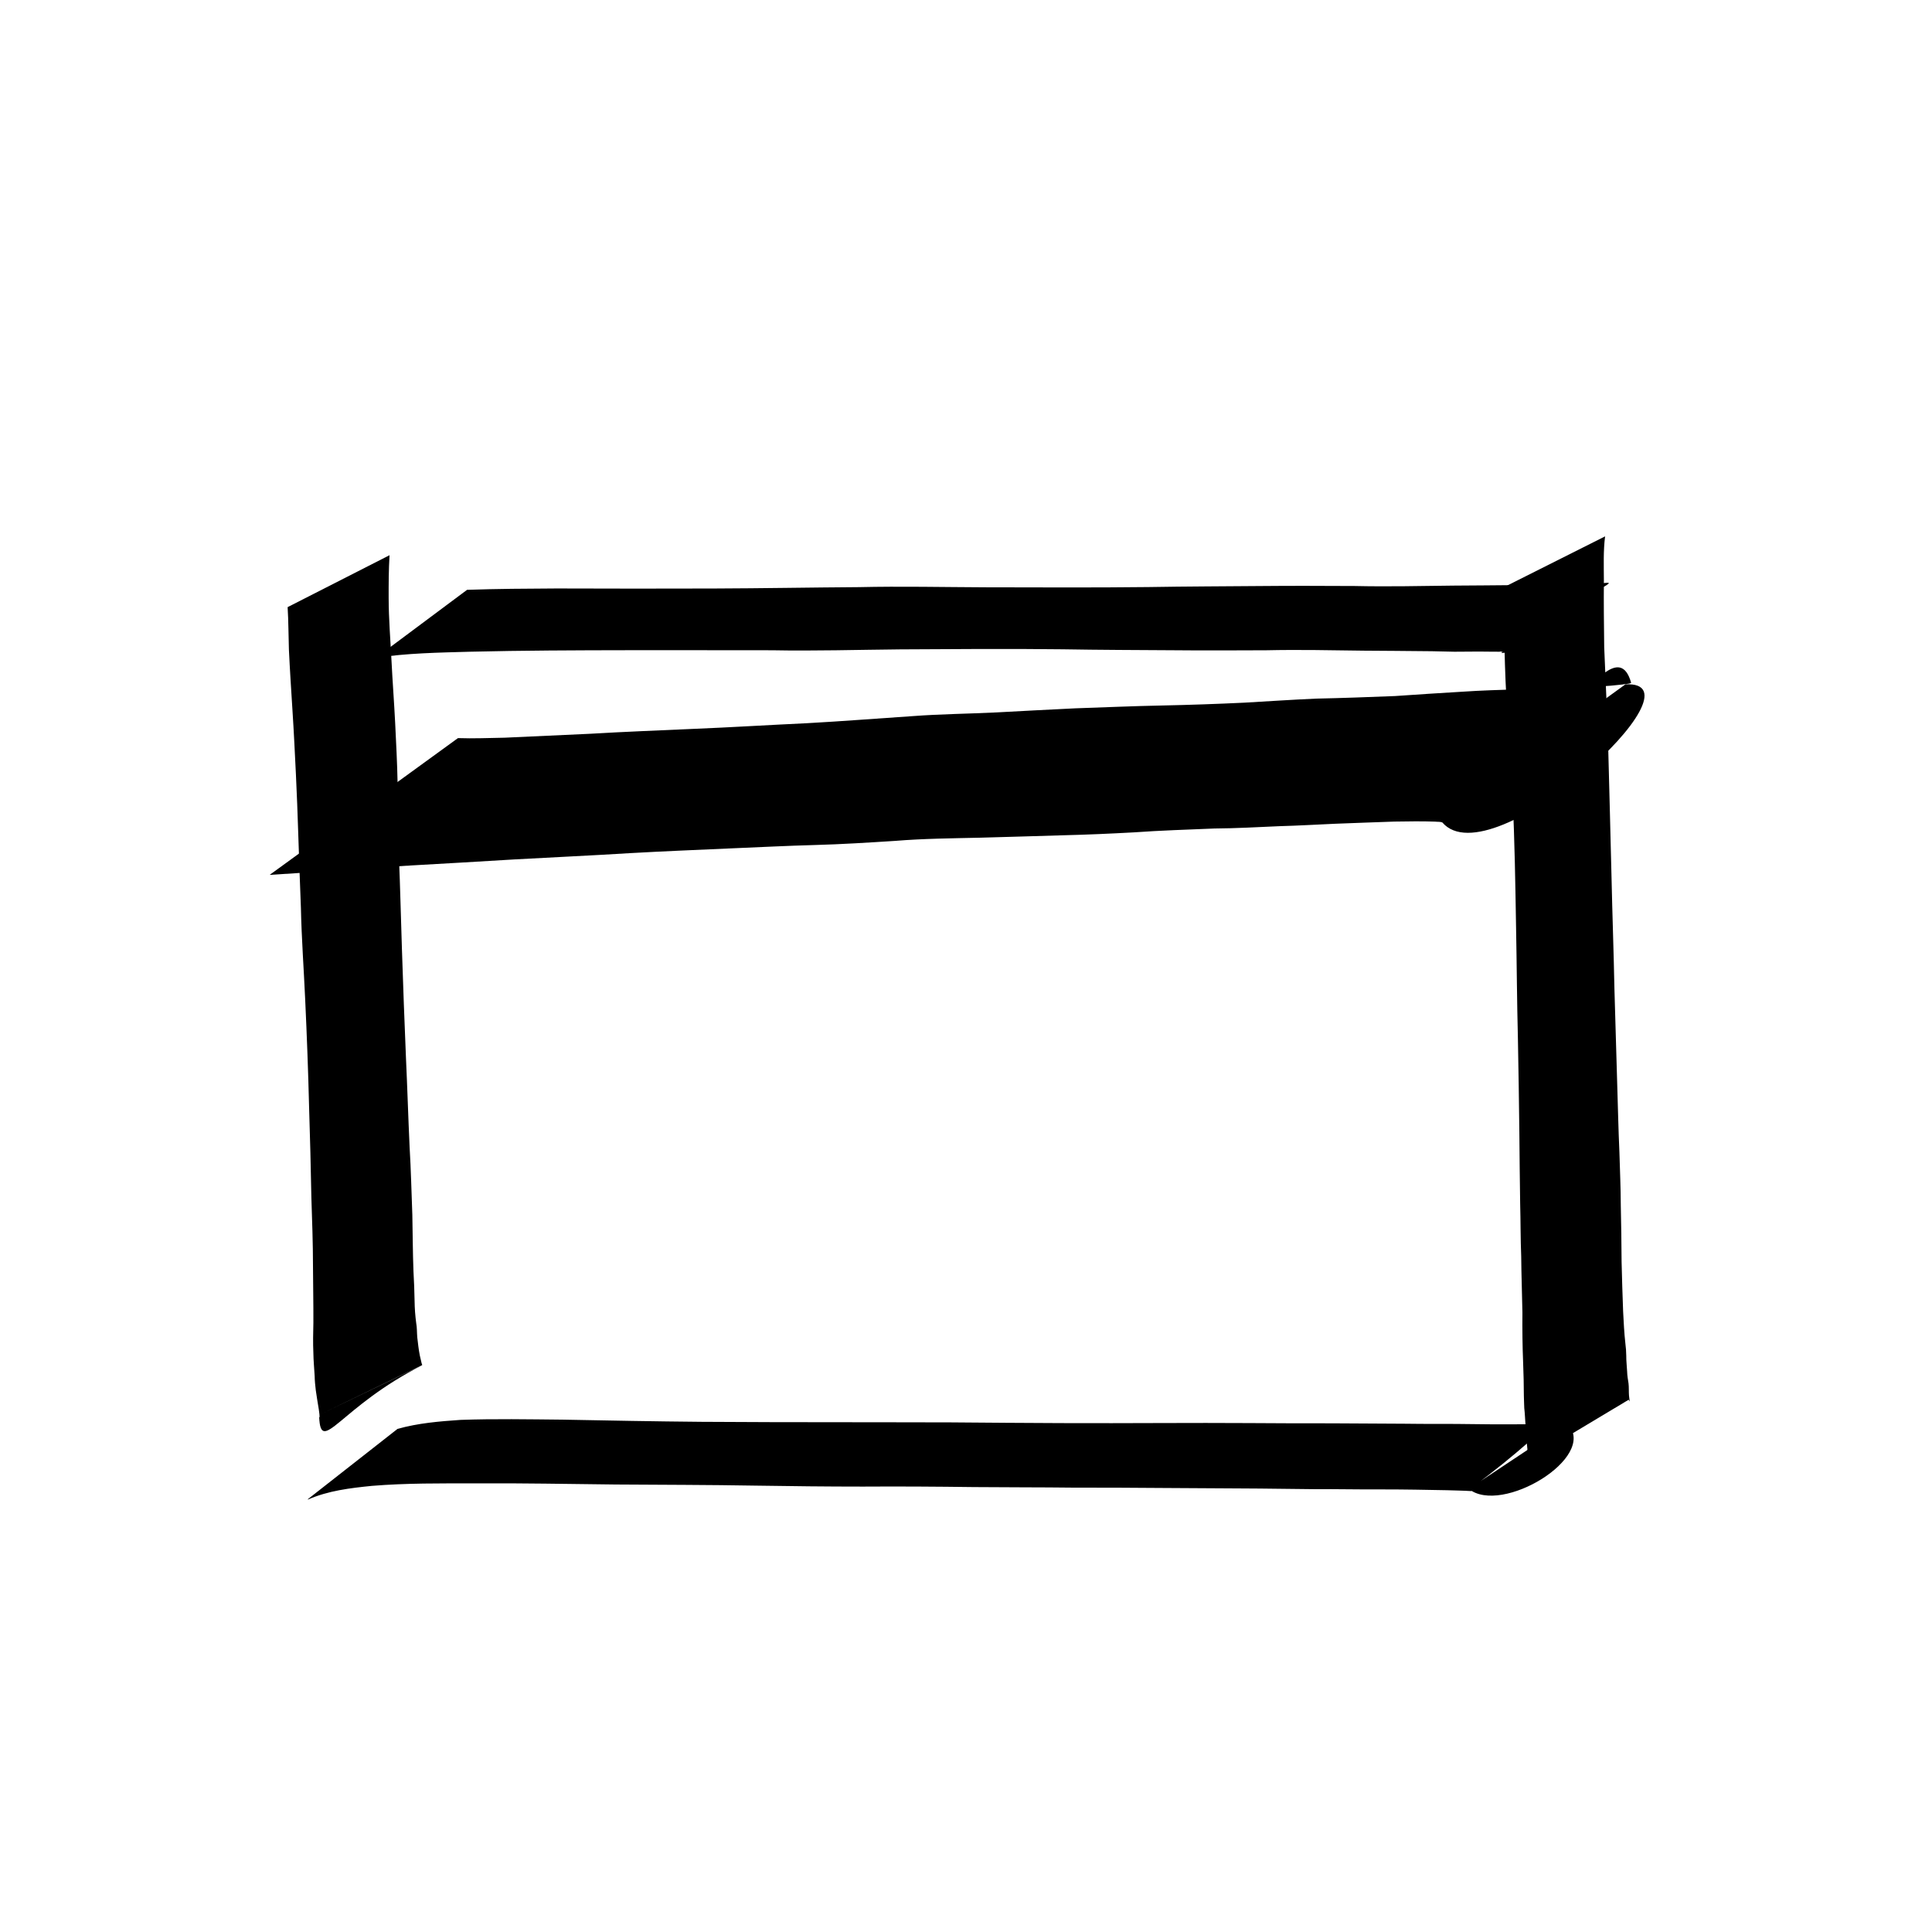
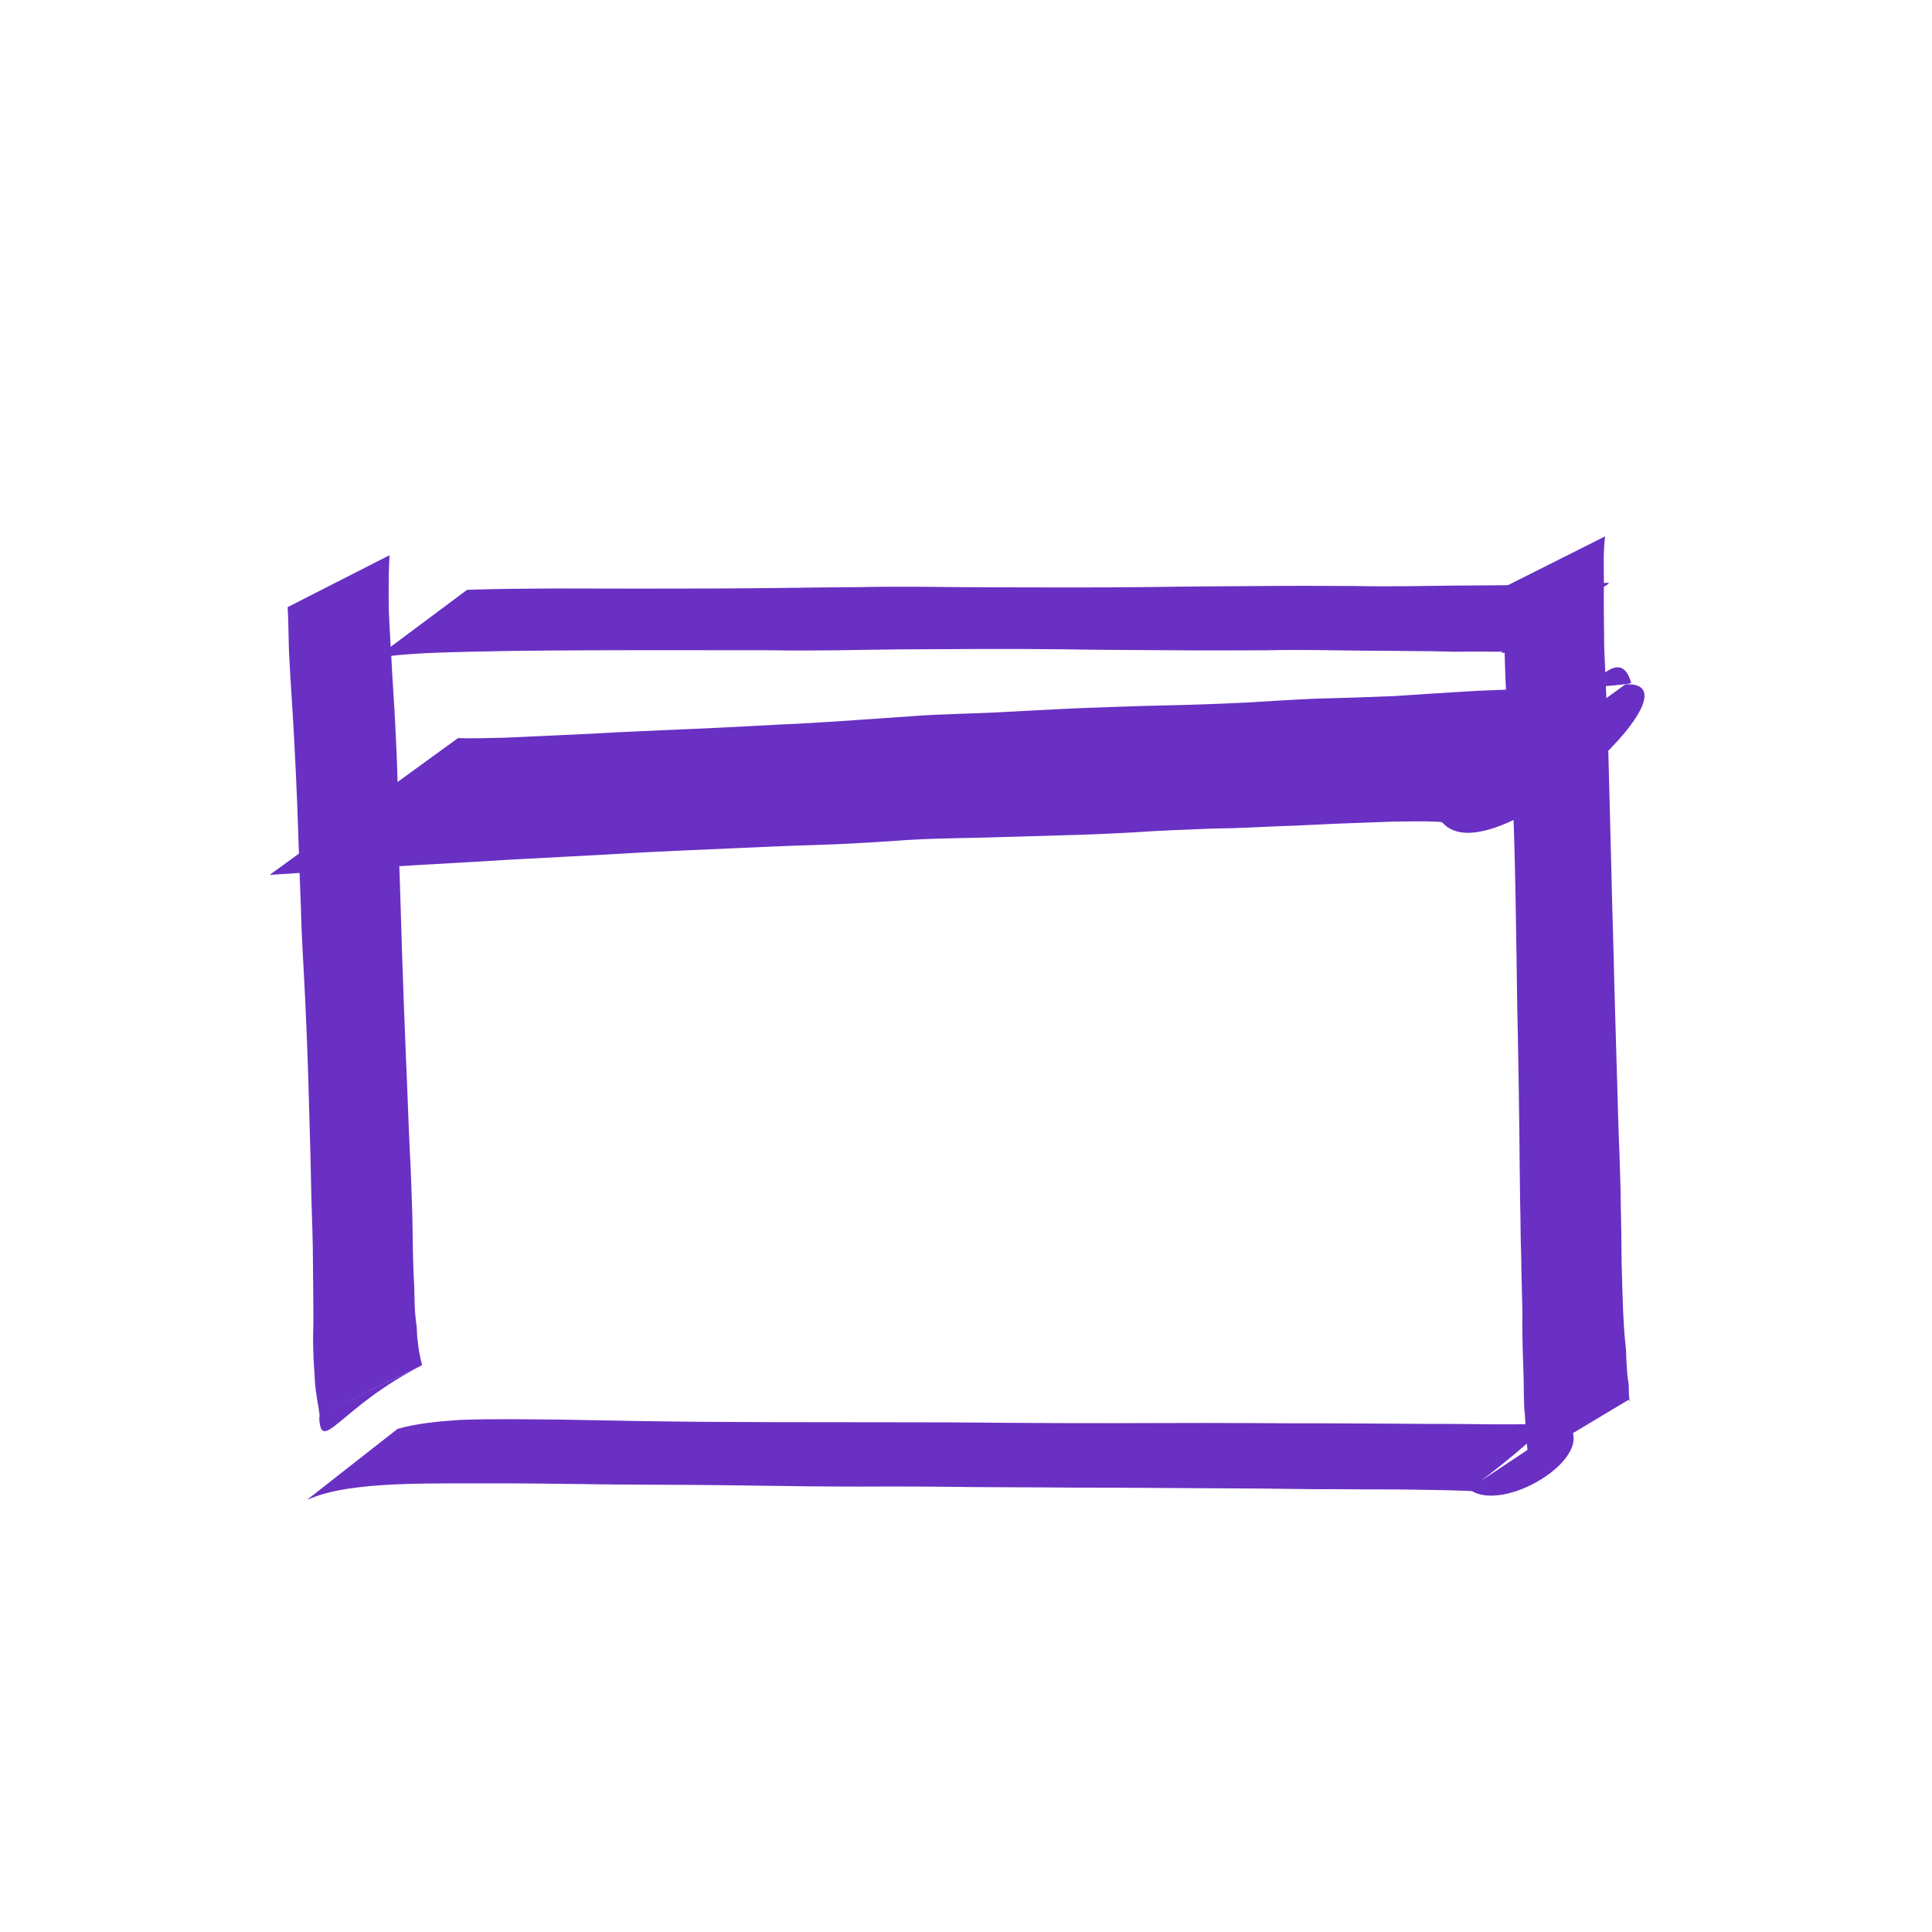
<svg xmlns="http://www.w3.org/2000/svg" id="svg62" version="1.1" width="24" viewBox="0 0 24 24" height="24">
  <defs id="defs66" />
  <path id="path58" fill="none" d="M0 0h24v24H0z" />
  <g id="layer5">
-     <path d="m 3.573,7.543 c 0.011,0.176 0.01,0.352 0.016,0.528 0.012,0.256 0.029,0.511 0.045,0.767 0.017,0.26 0.029,0.521 0.042,0.782 0.012,0.246 0.021,0.492 0.029,0.738 0.01,0.307 0.021,0.613 0.033,0.92 0.008,0.379 0.036,0.757 0.053,1.135 0.021,0.451 0.038,0.902 0.049,1.353 0.012,0.37 0.021,0.74 0.028,1.11 0.009,0.283 0.02,0.567 0.02,0.85 0.001,0.234 0.006,0.468 0.005,0.702 -0.003,0.127 -0.006,0.253 -1.606e-4,0.38 0.001,0.096 0.011,0.191 0.016,0.286 0.001,0.059 0.007,0.118 0.014,0.176 0.01,0.079 0.025,0.157 0.037,0.235 0.004,0.032 0.01,0.064 0.01,0.097 -1.637e-4,0.017 -0.015,-0.022 -0.005,-3.18e-4 0.021,0.484 0.256,-0.125 1.286,-0.645 0,0 -1.287,0.62 -1.287,0.62 v 0 c 0.427,-0.206 0.853,-0.413 1.28,-0.619 6e-6,-6.1e-5 1.16e-4,-0.004 3.568e-4,-0.004 -0.002,-0.007 -0.005,-0.013 -0.007,-0.02 -0.008,-0.032 -0.015,-0.063 -0.022,-0.095 -0.015,-0.075 -0.023,-0.151 -0.032,-0.228 -0.005,-0.058 -0.002,-0.118 -0.013,-0.175 -0.012,-0.091 -0.019,-0.182 -0.02,-0.274 -0.002,-0.124 -0.007,-0.247 -0.014,-0.371 -0.009,-0.233 -0.009,-0.465 -0.014,-0.698 -0.011,-0.282 -0.017,-0.564 -0.034,-0.846 -0.017,-0.367 -0.028,-0.735 -0.045,-1.102 C 5.025,12.696 5.007,12.245 4.993,11.794 4.98,11.413 4.972,11.032 4.956,10.652 4.948,10.343 4.944,10.034 4.939,9.725 4.934,9.477 4.921,9.23 4.909,8.983 4.896,8.723 4.876,8.463 4.863,8.202 4.85,7.947 4.829,7.692 4.828,7.436 c -3.889e-4,-0.18 1.01e-4,-0.359 0.011,-0.539 0,0 -1.266,0.645 -1.266,0.645 z" id="path1176" style="fill:#000000;fill-opacity:1;fill-rule:nonzero;stroke:none" />
-     <path d="m 18.673,7.302 c 0.007,0.181 0.007,0.362 0.011,0.543 0.007,0.274 0.013,0.549 0.029,0.823 0.023,0.415 0.053,0.83 0.077,1.244 0.026,0.533 0.034,1.066 0.043,1.599 0.009,0.463 0.011,0.927 0.023,1.39 0.007,0.39 0.014,0.781 0.018,1.171 0.002,0.293 0.006,0.585 0.01,0.878 0.006,0.22 0.004,0.439 0.013,0.659 0.002,0.232 0.011,0.464 0.015,0.696 -0.002,0.209 5.48e-4,0.418 0.009,0.627 0.005,0.137 0.009,0.274 0.009,0.41 5.55e-4,0.05 0.004,0.1 0.005,0.15 0.008,0.068 0.01,0.136 0.015,0.203 5.94e-4,0.05 0.012,0.1 0.013,0.15 -0.002,0.05 0.006,0.099 0.01,0.148 0.003,0.034 0.001,0.07 0.013,0.103 0.008,0.017 0.003,0.007 0.016,0.029 0,0 1.23,-0.737 1.23,-0.737 v 0 c 0.011,0.019 0.006,0.011 0.013,0.023 -0.002,-0.021 -0.006,-0.051 -0.009,-0.074 -0.004,-0.051 2e-4,-0.102 -0.006,-0.153 -0.007,-0.047 -0.016,-0.095 -0.017,-0.143 -0.003,-0.067 -0.012,-0.134 -0.011,-0.201 -0.001,-0.051 -0.004,-0.101 -0.011,-0.151 -0.015,-0.132 -0.021,-0.265 -0.028,-0.398 -0.007,-0.206 -0.015,-0.412 -0.019,-0.618 -0.002,-0.233 -0.004,-0.466 -0.01,-0.699 -5.01e-4,-0.22 -0.011,-0.439 -0.017,-0.659 -0.013,-0.289 -0.019,-0.578 -0.028,-0.868 -0.012,-0.388 -0.022,-0.776 -0.034,-1.164 -0.009,-0.461 -0.026,-0.922 -0.036,-1.383 -0.014,-0.534 -0.026,-1.069 -0.041,-1.603 -0.012,-0.419 -0.033,-0.838 -0.05,-1.257 -0.003,-0.277 -0.007,-0.555 -0.004,-0.832 -6.94e-4,-0.182 -0.008,-0.364 0.015,-0.545 0,0 -1.268,0.637 -1.268,0.637 z" id="path1178" style="fill:#000000;fill-opacity:1;fill-rule:nonzero;stroke:none" />
-     <path d="m 3.825,18.628 c 0.251,-0.11 0.525,-0.143 0.795,-0.17 0.427,-0.035 0.856,-0.031 1.285,-0.031 0.58,-0.004 1.161,0.008 1.741,0.014 0.58,0.004 1.159,0.004 1.739,0.014 0.444,0.007 0.888,0.012 1.333,0.012 0.459,-0.003 0.919,9e-5 1.378,0.006 0.414,0.004 0.828,0.002 1.242,0.007 0.36,2.53e-4 0.72,5.1e-5 1.08,0.004 0.338,0.002 0.676,0.004 1.014,0.006 0.299,7.87e-4 0.597,0.007 0.896,0.009 0.287,-0.002 0.575,0.005 0.862,0.003 0.261,-1.37e-4 0.522,0.005 0.783,0.01 0.101,0.004 0.202,0.004 0.303,0.011 -0.008,-0.01 0.045,0.014 0.039,0.003 -0.009,-0.016 -0.045,-0.034 -0.031,-0.045 1.175,-0.872 1.256,-1.24 1.149,-0.774 0,0 -1.187,0.789 -1.187,0.789 v 0 c 0.408,0.329 1.598,-0.392 1.234,-0.801 -0.009,-0.01 -0.04,0.004 -0.049,-0.004 -0.11,-0.004 -0.22,-0.003 -0.331,0.001 -0.265,0.002 -0.531,0.003 -0.796,-9.89e-4 -0.287,-0.005 -0.573,-5.06e-4 -0.86,-0.005 -0.301,-0.001 -0.603,-0.003 -0.904,-0.005 -0.339,7.3e-5 -0.678,-5.4e-5 -1.017,-0.003 -0.362,-0.002 -0.723,-0.002 -1.085,-5.37e-4 -0.418,0.002 -0.835,0.002 -1.253,9.01e-4 -0.459,-0.001 -0.917,-0.006 -1.376,-0.009 -0.449,-0.002 -0.897,-5e-4 -1.346,-0.002 -0.584,0.001 -1.167,-0.002 -1.751,-0.005 -0.575,-0.005 -1.149,-0.016 -1.723,-0.027 -0.423,-0.004 -0.846,-0.012 -1.268,0.003 -0.263,0.018 -0.528,0.04 -0.783,0.112 0,0 -1.115,0.874 -1.115,0.874 z" id="path1180" style="fill:#000000;fill-opacity:1;fill-rule:nonzero;stroke:none" />
-     <path d="m 4.668,8.172 c 0.386,-0.059 0.777,-0.065 1.167,-0.076 0.659,-0.016 1.318,-0.018 1.978,-0.019 0.593,-0.001 1.185,0.001 1.778,8.083e-4 0.529,0.01 1.058,-0.006 1.588,-0.011 0.674,-0.004 1.348,-0.009 2.022,-0.001 0.464,0.008 0.929,0.009 1.394,0.012 0.379,0.004 0.757,0.001 1.136,5.96e-5 0.404,-0.009 0.809,1.011e-4 1.213,0.005 0.251,-1.445e-4 0.501,0.005 0.752,0.006 0.124,-3.12e-4 0.247,0.006 0.371,0.007 0.102,1.677e-4 0.203,-0.002 0.305,-0.002 0.086,0.002 0.172,6.224e-4 0.258,0.002 0.006,-0.009 0.051,0.011 0.057,7.72e-4 0.002,-0.003 -0.007,-0.007 -0.004,-0.009 1.126,-0.834 1.604,-0.9 1.105,-0.825 0,0 -1.14,0.85 -1.14,0.85 v 0 c 0.51,-0.048 0.058,-3.144e-4 1.214,-0.839 0.025,-0.018 -0.096,-0.016 -0.082,-0.012 -0.088,0.002 -0.176,5.905e-4 -0.265,0.002 -0.1,2.897e-4 -0.201,-0.002 -0.301,-0.002 -0.13,6.31e-4 -0.26,0.007 -0.391,0.007 -0.256,0.001 -0.512,0.006 -0.768,0.006 -0.409,0.005 -0.817,0.014 -1.226,0.005 -0.379,-0.001 -0.757,-0.004 -1.136,6.3e-6 -0.476,0.004 -0.952,0.005 -1.428,0.013 -0.675,0.008 -1.35,0.004 -2.025,0.003 -0.524,-0.002 -1.047,-0.014 -1.571,-0.002 -0.601,0.004 -1.201,0.015 -1.802,0.017 -0.651,0.002 -1.302,0.002 -1.954,-5.185e-4 -0.37,0.002 -0.741,0.004 -1.111,0.017 0,0 -1.133,0.845 -1.133,0.845 z" id="path1186" style="fill:#000000;fill-opacity:1;fill-rule:nonzero;stroke:none" />
-     <path d="m 3.349,10.868 c 0.22,-0.015 0.439,-0.026 0.658,-0.045 0.366,-0.026 0.733,-0.05 1.099,-0.072 0.428,-0.023 0.856,-0.05 1.284,-0.075 0.478,-0.027 0.957,-0.048 1.435,-0.078 0.425,-0.024 0.85,-0.041 1.275,-0.06 0.341,-0.014 0.682,-0.032 1.024,-0.041 0.331,-0.009 0.661,-0.03 0.992,-0.051 0.354,-0.029 0.709,-0.032 1.064,-0.04 0.343,-0.009 0.687,-0.02 1.03,-0.03 0.291,-0.007 0.583,-0.02 0.874,-0.036 0.333,-0.024 0.667,-0.034 1.001,-0.048 0.27,-0.002 0.54,-0.017 0.81,-0.029 0.23,-0.006 0.46,-0.02 0.689,-0.03 0.245,-0.009 0.491,-0.019 0.736,-0.027 0.17,-0.002 0.339,-0.006 0.509,6.37e-4 0.029,0.004 0.061,-0.001 0.088,0.01 0.612,0.714 3.32,-1.775 2.274,-1.715 0,0 -2.338,1.693 -2.338,1.693 v 0 c 0.986,0.113 2.147,-2.645 2.41,-1.712 -0.034,0.017 -0.077,0.013 -0.113,0.021 -0.184,0.022 -0.368,0.03 -0.553,0.037 -0.245,0.008 -0.49,0.013 -0.735,0.022 -0.232,0.008 -0.463,0.014 -0.695,0.03 -0.279,0.016 -0.559,0.035 -0.838,0.054 -0.328,0.013 -0.655,0.025 -0.983,0.032 -0.295,0.013 -0.59,0.033 -0.886,0.05 C 15.118,8.745 14.776,8.757 14.433,8.764 14.074,8.771 13.716,8.787 13.359,8.799 13.031,8.815 12.703,8.832 12.375,8.85 12.028,8.867 11.682,8.87 11.336,8.896 10.898,8.925 10.461,8.96 10.023,8.984 9.548,9.006 9.073,9.036 8.598,9.055 8.177,9.074 7.755,9.09 7.334,9.115 6.979,9.132 6.623,9.147 6.268,9.164 c -0.193,0.003 -0.386,0.012 -0.579,0.005 0,0 -2.339,1.699 -2.339,1.699 z" id="path1194" style="fill:#000000;fill-opacity:1;fill-rule:nonzero;stroke:none" />
+     <path d="m 3.573,7.543 c 0.011,0.176 0.01,0.352 0.016,0.528 0.012,0.256 0.029,0.511 0.045,0.767 0.017,0.26 0.029,0.521 0.042,0.782 0.012,0.246 0.021,0.492 0.029,0.738 0.01,0.307 0.021,0.613 0.033,0.92 0.008,0.379 0.036,0.757 0.053,1.135 0.021,0.451 0.038,0.902 0.049,1.353 0.012,0.37 0.021,0.74 0.028,1.11 0.009,0.283 0.02,0.567 0.02,0.85 0.001,0.234 0.006,0.468 0.005,0.702 -0.003,0.127 -0.006,0.253 -1.606e-4,0.38 0.001,0.096 0.011,0.191 0.016,0.286 0.001,0.059 0.007,0.118 0.014,0.176 0.01,0.079 0.025,0.157 0.037,0.235 0.004,0.032 0.01,0.064 0.01,0.097 -1.637e-4,0.017 -0.015,-0.022 -0.005,-3.18e-4 0.021,0.484 0.256,-0.125 1.286,-0.645 0,0 -1.287,0.62 -1.287,0.62 v 0 c 0.427,-0.206 0.853,-0.413 1.28,-0.619 6e-6,-6.1e-5 1.16e-4,-0.004 3.568e-4,-0.004 -0.002,-0.007 -0.005,-0.013 -0.007,-0.02 -0.008,-0.032 -0.015,-0.063 -0.022,-0.095 -0.015,-0.075 -0.023,-0.151 -0.032,-0.228 -0.005,-0.058 -0.002,-0.118 -0.013,-0.175 -0.012,-0.091 -0.019,-0.182 -0.02,-0.274 -0.002,-0.124 -0.007,-0.247 -0.014,-0.371 -0.009,-0.233 -0.009,-0.465 -0.014,-0.698 -0.011,-0.282 -0.017,-0.564 -0.034,-0.846 -0.017,-0.367 -0.028,-0.735 -0.045,-1.102 C 5.025,12.696 5.007,12.245 4.993,11.794 4.98,11.413 4.972,11.032 4.956,10.652 4.948,10.343 4.944,10.034 4.939,9.725 4.934,9.477 4.921,9.23 4.909,8.983 4.896,8.723 4.876,8.463 4.863,8.202 4.85,7.947 4.829,7.692 4.828,7.436 c -3.889e-4,-0.18 1.01e-4,-0.359 0.011,-0.539 0,0 -1.266,0.645 -1.266,0.645 z" id="path1176" style="fill:#6930c3;fill-opacity:1;fill-rule:nonzero;stroke:none" />
+     <path d="m 18.673,7.302 c 0.007,0.181 0.007,0.362 0.011,0.543 0.007,0.274 0.013,0.549 0.029,0.823 0.023,0.415 0.053,0.83 0.077,1.244 0.026,0.533 0.034,1.066 0.043,1.599 0.009,0.463 0.011,0.927 0.023,1.39 0.007,0.39 0.014,0.781 0.018,1.171 0.002,0.293 0.006,0.585 0.01,0.878 0.006,0.22 0.004,0.439 0.013,0.659 0.002,0.232 0.011,0.464 0.015,0.696 -0.002,0.209 5.48e-4,0.418 0.009,0.627 0.005,0.137 0.009,0.274 0.009,0.41 5.55e-4,0.05 0.004,0.1 0.005,0.15 0.008,0.068 0.01,0.136 0.015,0.203 5.94e-4,0.05 0.012,0.1 0.013,0.15 -0.002,0.05 0.006,0.099 0.01,0.148 0.003,0.034 0.001,0.07 0.013,0.103 0.008,0.017 0.003,0.007 0.016,0.029 0,0 1.23,-0.737 1.23,-0.737 v 0 c 0.011,0.019 0.006,0.011 0.013,0.023 -0.002,-0.021 -0.006,-0.051 -0.009,-0.074 -0.004,-0.051 2e-4,-0.102 -0.006,-0.153 -0.007,-0.047 -0.016,-0.095 -0.017,-0.143 -0.003,-0.067 -0.012,-0.134 -0.011,-0.201 -0.001,-0.051 -0.004,-0.101 -0.011,-0.151 -0.015,-0.132 -0.021,-0.265 -0.028,-0.398 -0.007,-0.206 -0.015,-0.412 -0.019,-0.618 -0.002,-0.233 -0.004,-0.466 -0.01,-0.699 -5.01e-4,-0.22 -0.011,-0.439 -0.017,-0.659 -0.013,-0.289 -0.019,-0.578 -0.028,-0.868 -0.012,-0.388 -0.022,-0.776 -0.034,-1.164 -0.009,-0.461 -0.026,-0.922 -0.036,-1.383 -0.014,-0.534 -0.026,-1.069 -0.041,-1.603 -0.012,-0.419 -0.033,-0.838 -0.05,-1.257 -0.003,-0.277 -0.007,-0.555 -0.004,-0.832 -6.94e-4,-0.182 -0.008,-0.364 0.015,-0.545 0,0 -1.268,0.637 -1.268,0.637 z" id="path1178" style="fill:#6930c3;fill-opacity:1;fill-rule:nonzero;stroke:none" />
+     <path d="m 3.825,18.628 c 0.251,-0.11 0.525,-0.143 0.795,-0.17 0.427,-0.035 0.856,-0.031 1.285,-0.031 0.58,-0.004 1.161,0.008 1.741,0.014 0.58,0.004 1.159,0.004 1.739,0.014 0.444,0.007 0.888,0.012 1.333,0.012 0.459,-0.003 0.919,9e-5 1.378,0.006 0.414,0.004 0.828,0.002 1.242,0.007 0.36,2.53e-4 0.72,5.1e-5 1.08,0.004 0.338,0.002 0.676,0.004 1.014,0.006 0.299,7.87e-4 0.597,0.007 0.896,0.009 0.287,-0.002 0.575,0.005 0.862,0.003 0.261,-1.37e-4 0.522,0.005 0.783,0.01 0.101,0.004 0.202,0.004 0.303,0.011 -0.008,-0.01 0.045,0.014 0.039,0.003 -0.009,-0.016 -0.045,-0.034 -0.031,-0.045 1.175,-0.872 1.256,-1.24 1.149,-0.774 0,0 -1.187,0.789 -1.187,0.789 v 0 c 0.408,0.329 1.598,-0.392 1.234,-0.801 -0.009,-0.01 -0.04,0.004 -0.049,-0.004 -0.11,-0.004 -0.22,-0.003 -0.331,0.001 -0.265,0.002 -0.531,0.003 -0.796,-9.89e-4 -0.287,-0.005 -0.573,-5.06e-4 -0.86,-0.005 -0.301,-0.001 -0.603,-0.003 -0.904,-0.005 -0.339,7.3e-5 -0.678,-5.4e-5 -1.017,-0.003 -0.362,-0.002 -0.723,-0.002 -1.085,-5.37e-4 -0.418,0.002 -0.835,0.002 -1.253,9.01e-4 -0.459,-0.001 -0.917,-0.006 -1.376,-0.009 -0.449,-0.002 -0.897,-5e-4 -1.346,-0.002 -0.584,0.001 -1.167,-0.002 -1.751,-0.005 -0.575,-0.005 -1.149,-0.016 -1.723,-0.027 -0.423,-0.004 -0.846,-0.012 -1.268,0.003 -0.263,0.018 -0.528,0.04 -0.783,0.112 0,0 -1.115,0.874 -1.115,0.874 z" id="path1180" style="fill:#6930c3;fill-opacity:1;fill-rule:nonzero;stroke:none" />
+     <path d="m 4.668,8.172 c 0.386,-0.059 0.777,-0.065 1.167,-0.076 0.659,-0.016 1.318,-0.018 1.978,-0.019 0.593,-0.001 1.185,0.001 1.778,8.083e-4 0.529,0.01 1.058,-0.006 1.588,-0.011 0.674,-0.004 1.348,-0.009 2.022,-0.001 0.464,0.008 0.929,0.009 1.394,0.012 0.379,0.004 0.757,0.001 1.136,5.96e-5 0.404,-0.009 0.809,1.011e-4 1.213,0.005 0.251,-1.445e-4 0.501,0.005 0.752,0.006 0.124,-3.12e-4 0.247,0.006 0.371,0.007 0.102,1.677e-4 0.203,-0.002 0.305,-0.002 0.086,0.002 0.172,6.224e-4 0.258,0.002 0.006,-0.009 0.051,0.011 0.057,7.72e-4 0.002,-0.003 -0.007,-0.007 -0.004,-0.009 1.126,-0.834 1.604,-0.9 1.105,-0.825 0,0 -1.14,0.85 -1.14,0.85 v 0 c 0.51,-0.048 0.058,-3.144e-4 1.214,-0.839 0.025,-0.018 -0.096,-0.016 -0.082,-0.012 -0.088,0.002 -0.176,5.905e-4 -0.265,0.002 -0.1,2.897e-4 -0.201,-0.002 -0.301,-0.002 -0.13,6.31e-4 -0.26,0.007 -0.391,0.007 -0.256,0.001 -0.512,0.006 -0.768,0.006 -0.409,0.005 -0.817,0.014 -1.226,0.005 -0.379,-0.001 -0.757,-0.004 -1.136,6.3e-6 -0.476,0.004 -0.952,0.005 -1.428,0.013 -0.675,0.008 -1.35,0.004 -2.025,0.003 -0.524,-0.002 -1.047,-0.014 -1.571,-0.002 -0.601,0.004 -1.201,0.015 -1.802,0.017 -0.651,0.002 -1.302,0.002 -1.954,-5.185e-4 -0.37,0.002 -0.741,0.004 -1.111,0.017 0,0 -1.133,0.845 -1.133,0.845 z" id="path1186" style="fill:#6930c3;fill-opacity:1;fill-rule:nonzero;stroke:none" />
+     <path d="m 3.349,10.868 c 0.22,-0.015 0.439,-0.026 0.658,-0.045 0.366,-0.026 0.733,-0.05 1.099,-0.072 0.428,-0.023 0.856,-0.05 1.284,-0.075 0.478,-0.027 0.957,-0.048 1.435,-0.078 0.425,-0.024 0.85,-0.041 1.275,-0.06 0.341,-0.014 0.682,-0.032 1.024,-0.041 0.331,-0.009 0.661,-0.03 0.992,-0.051 0.354,-0.029 0.709,-0.032 1.064,-0.04 0.343,-0.009 0.687,-0.02 1.03,-0.03 0.291,-0.007 0.583,-0.02 0.874,-0.036 0.333,-0.024 0.667,-0.034 1.001,-0.048 0.27,-0.002 0.54,-0.017 0.81,-0.029 0.23,-0.006 0.46,-0.02 0.689,-0.03 0.245,-0.009 0.491,-0.019 0.736,-0.027 0.17,-0.002 0.339,-0.006 0.509,6.37e-4 0.029,0.004 0.061,-0.001 0.088,0.01 0.612,0.714 3.32,-1.775 2.274,-1.715 0,0 -2.338,1.693 -2.338,1.693 v 0 c 0.986,0.113 2.147,-2.645 2.41,-1.712 -0.034,0.017 -0.077,0.013 -0.113,0.021 -0.184,0.022 -0.368,0.03 -0.553,0.037 -0.245,0.008 -0.49,0.013 -0.735,0.022 -0.232,0.008 -0.463,0.014 -0.695,0.03 -0.279,0.016 -0.559,0.035 -0.838,0.054 -0.328,0.013 -0.655,0.025 -0.983,0.032 -0.295,0.013 -0.59,0.033 -0.886,0.05 C 15.118,8.745 14.776,8.757 14.433,8.764 14.074,8.771 13.716,8.787 13.359,8.799 13.031,8.815 12.703,8.832 12.375,8.85 12.028,8.867 11.682,8.87 11.336,8.896 10.898,8.925 10.461,8.96 10.023,8.984 9.548,9.006 9.073,9.036 8.598,9.055 8.177,9.074 7.755,9.09 7.334,9.115 6.979,9.132 6.623,9.147 6.268,9.164 c -0.193,0.003 -0.386,0.012 -0.579,0.005 0,0 -2.339,1.699 -2.339,1.699 z" id="path1194" style="fill:#6930c3;fill-opacity:1;fill-rule:nonzero;stroke:none" />
  </g>
</svg>
